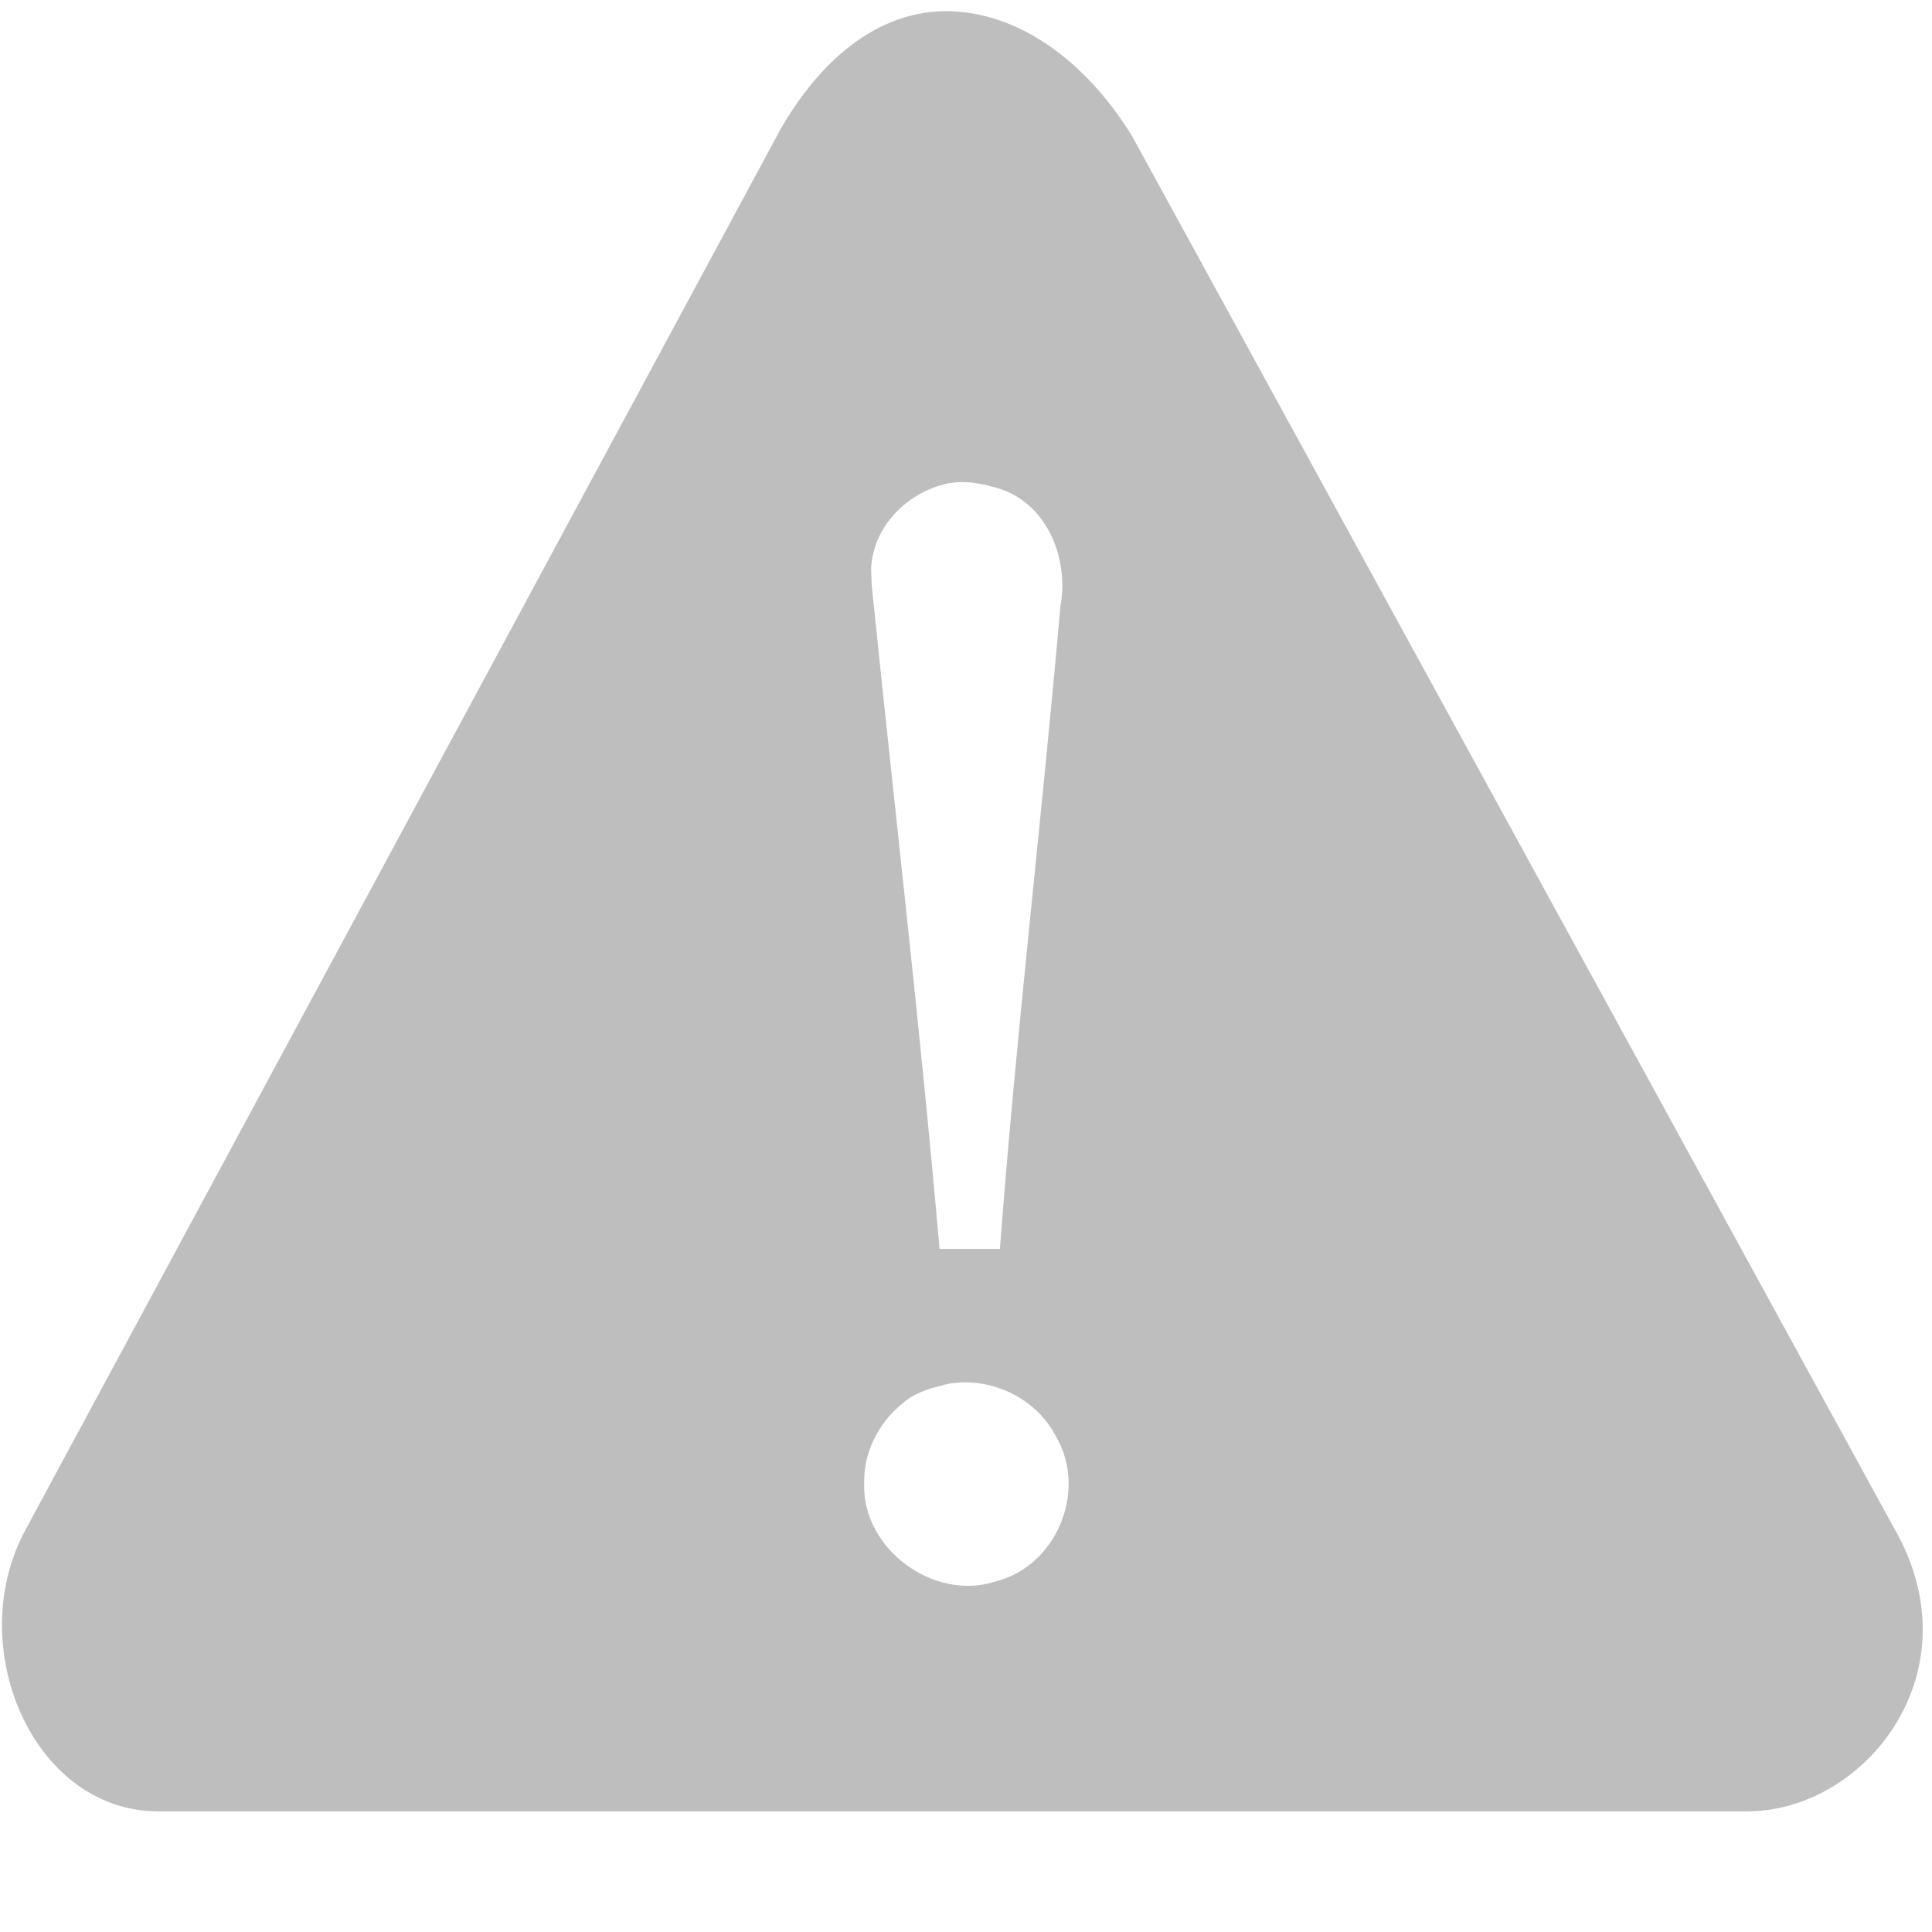
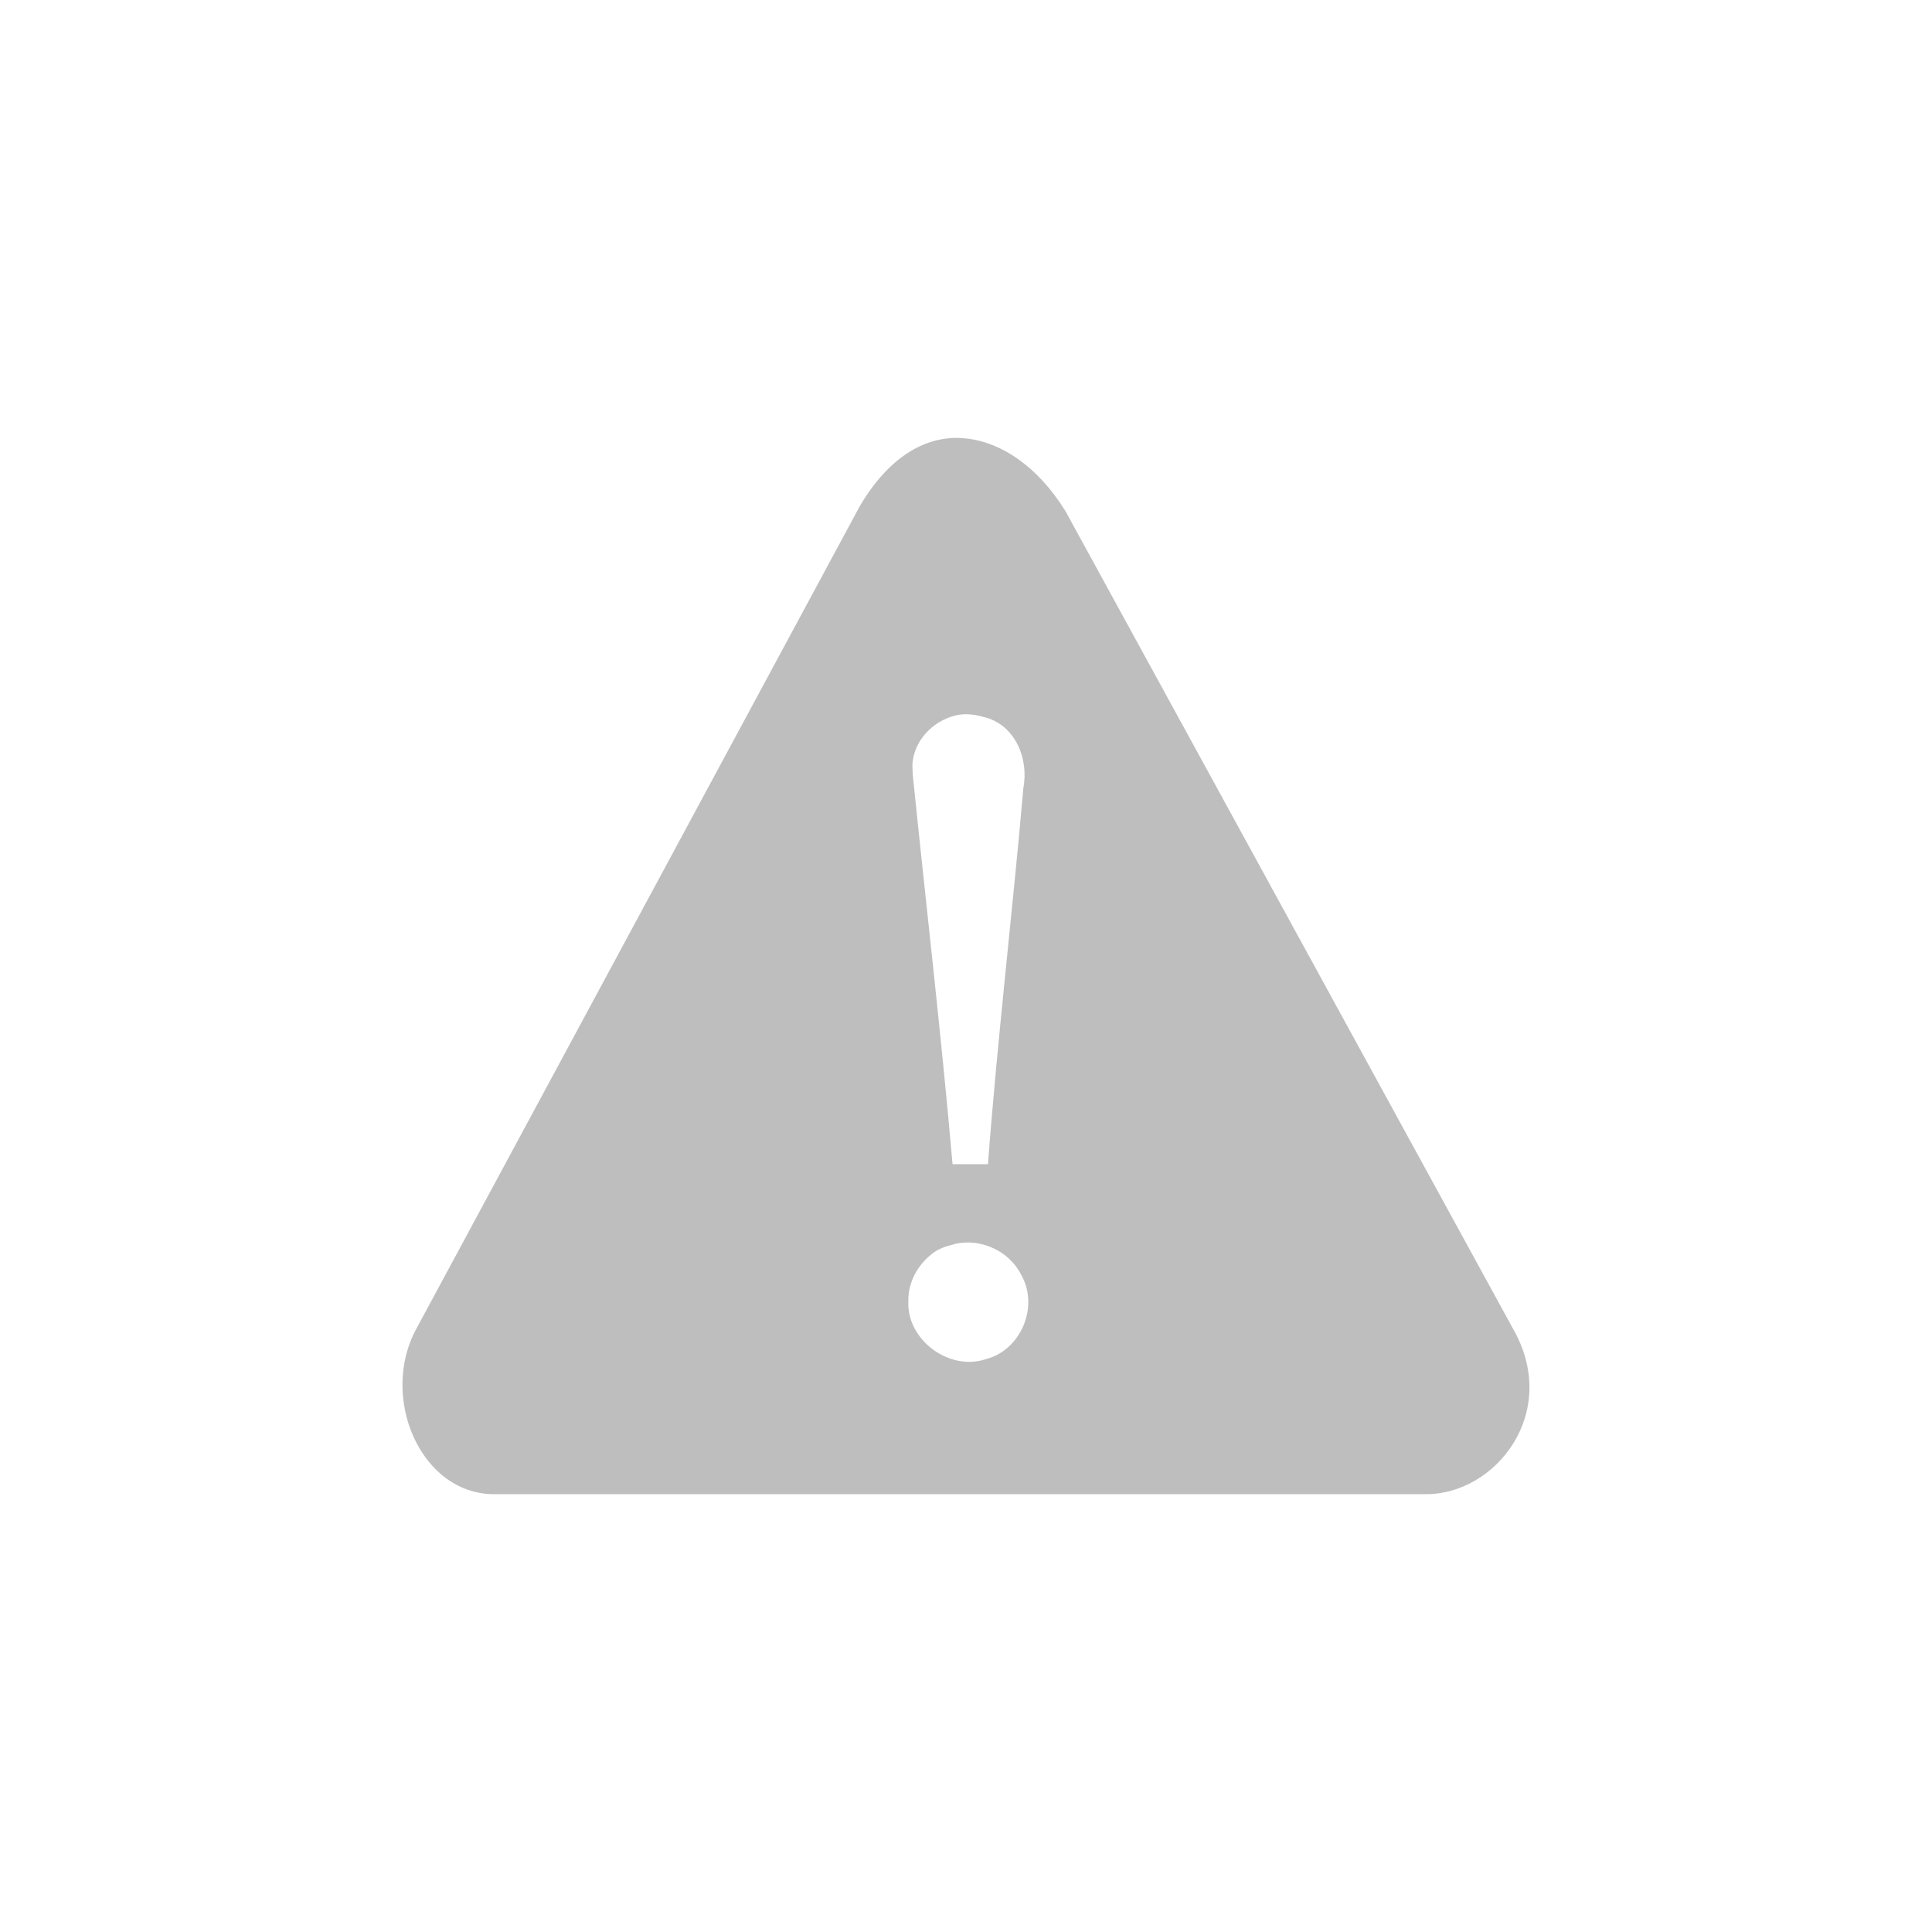
- <svg xmlns="http://www.w3.org/2000/svg" height="16" id="svg7384" version="1.1" width="16">
+ <svg xmlns="http://www.w3.org/2000/svg" height="24" id="svg7384" version="1.1" width="24">
  <defs id="defs7386" />
-   <g id="layer9" style="display:inline" transform="translate(-593.0002,522)">
-     <path d="m 600.906,-521.906 c -0.525,-0.029 -1.038,0.283 -1.438,0.969 l -6.25,11.594 c -0.533,0.963 0.048,2.344 1.094,2.344 l 13.156,0 c 0.982,0 1.903,-1.159 1.219,-2.344 l -6.312,-11.531 c -0.399,-0.646 -0.943,-1.003 -1.469,-1.031 z M 600.875,-518 c 0.108,-0.019 0.235,-6.3e-4 0.344,0.031 0.441,0.102 0.641,0.582 0.562,1 -0.154,1.765 -0.367,3.545 -0.5,5.312 l -0.5,0 c -0.16,-1.84 -0.375,-3.667 -0.562,-5.5 0,-0.057 -0.01,-0.131 0,-0.188 0.043,-0.338 0.333,-0.6 0.656,-0.656 z m -0.062,7.469 c 0.361,-0.084 0.767,0.094 0.938,0.438 0.254,0.444 -0.003,1.061 -0.5,1.188 -0.513,0.173 -1.114,-0.267 -1.094,-0.812 -0.006,-0.255 0.118,-0.497 0.312,-0.656 0.096,-0.088 0.224,-0.128 0.344,-0.156 z" id="path18112" style="color:#bebebe;fill:#bebebe;fill-opacity:1;fill-rule:nonzero;stroke:none;stroke-width:1.781;marker:none;visibility:visible;display:inline;overflow:visible;enable-background:new" />
+   <g id="layer9" style="display:inline" transform="matrix(0.8801272,0,0,0.8801272,-516.9309,464.785)">
+     <path d="m 600.906,-521.906 c -0.525,-0.029 -1.038,0.283 -1.438,0.969 l -6.25,11.594 c -0.533,0.963 0.048,2.344 1.094,2.344 l 13.156,0 c 0.982,0 1.903,-1.159 1.219,-2.344 l -6.312,-11.531 c -0.399,-0.646 -0.943,-1.003 -1.469,-1.031 z M 600.875,-518 c 0.108,-0.019 0.235,-6.3e-4 0.344,0.031 0.441,0.102 0.641,0.582 0.562,1 -0.154,1.765 -0.367,3.545 -0.5,5.312 l -0.5,0 c -0.16,-1.84 -0.375,-3.667 -0.562,-5.5 0,-0.057 -0.01,-0.131 0,-0.188 0.043,-0.338 0.333,-0.6 0.656,-0.656 z m -0.062,7.469 c 0.361,-0.084 0.767,0.094 0.938,0.438 0.254,0.444 -0.003,1.061 -0.5,1.188 -0.513,0.173 -1.114,-0.267 -1.094,-0.812 -0.006,-0.255 0.118,-0.497 0.312,-0.656 0.096,-0.088 0.224,-0.128 0.344,-0.156 z" id="path18112" style="color:#bebebe;display:inline;overflow:visible;visibility:visible;fill:#bebebe;fill-opacity:1;fill-rule:nonzero;stroke:none;stroke-width:1.781;marker:none;enable-background:new" />
  </g>
-   <g id="layer10" style="display:inline" transform="translate(-593.0002,522)" />
-   <g id="layer11" transform="translate(-593.0002,522)" />
-   <g id="layer13" style="display:inline" transform="translate(-593.0002,522)" />
-   <g id="layer14" transform="translate(-593.0002,522)" />
-   <g id="layer15" style="display:inline" transform="translate(-593.0002,522)" />
-   <g id="g71291" style="display:inline" transform="translate(-593.0002,522)" />
-   <g id="g4953" style="display:inline" transform="translate(-593.0002,522)" />
-   <g id="layer12" style="display:inline" transform="translate(-593.0002,522)" />
+   <g id="layer10" style="display:inline" transform="matrix(0.8801272,0,0,0.8801272,-521.4306,468.7994)" />
+   <g id="layer11" transform="matrix(0.8801272,0,0,0.8801272,-521.4306,468.7994)" />
+   <g id="layer13" style="display:inline" transform="matrix(0.8801272,0,0,0.8801272,-521.4306,468.7994)" />
+   <g id="layer14" transform="matrix(0.8801272,0,0,0.8801272,-521.4306,468.7994)" />
+   <g id="layer15" style="display:inline" transform="matrix(0.8801272,0,0,0.8801272,-521.4306,468.7994)" />
+   <g id="g71291" style="display:inline" transform="matrix(0.8801272,0,0,0.8801272,-521.4306,468.7994)" />
+   <g id="g4953" style="display:inline" transform="matrix(0.8801272,0,0,0.8801272,-521.4306,468.7994)" />
+   <g id="layer12" style="display:inline" transform="matrix(0.8801272,0,0,0.8801272,-521.4306,468.7994)" />
</svg>
